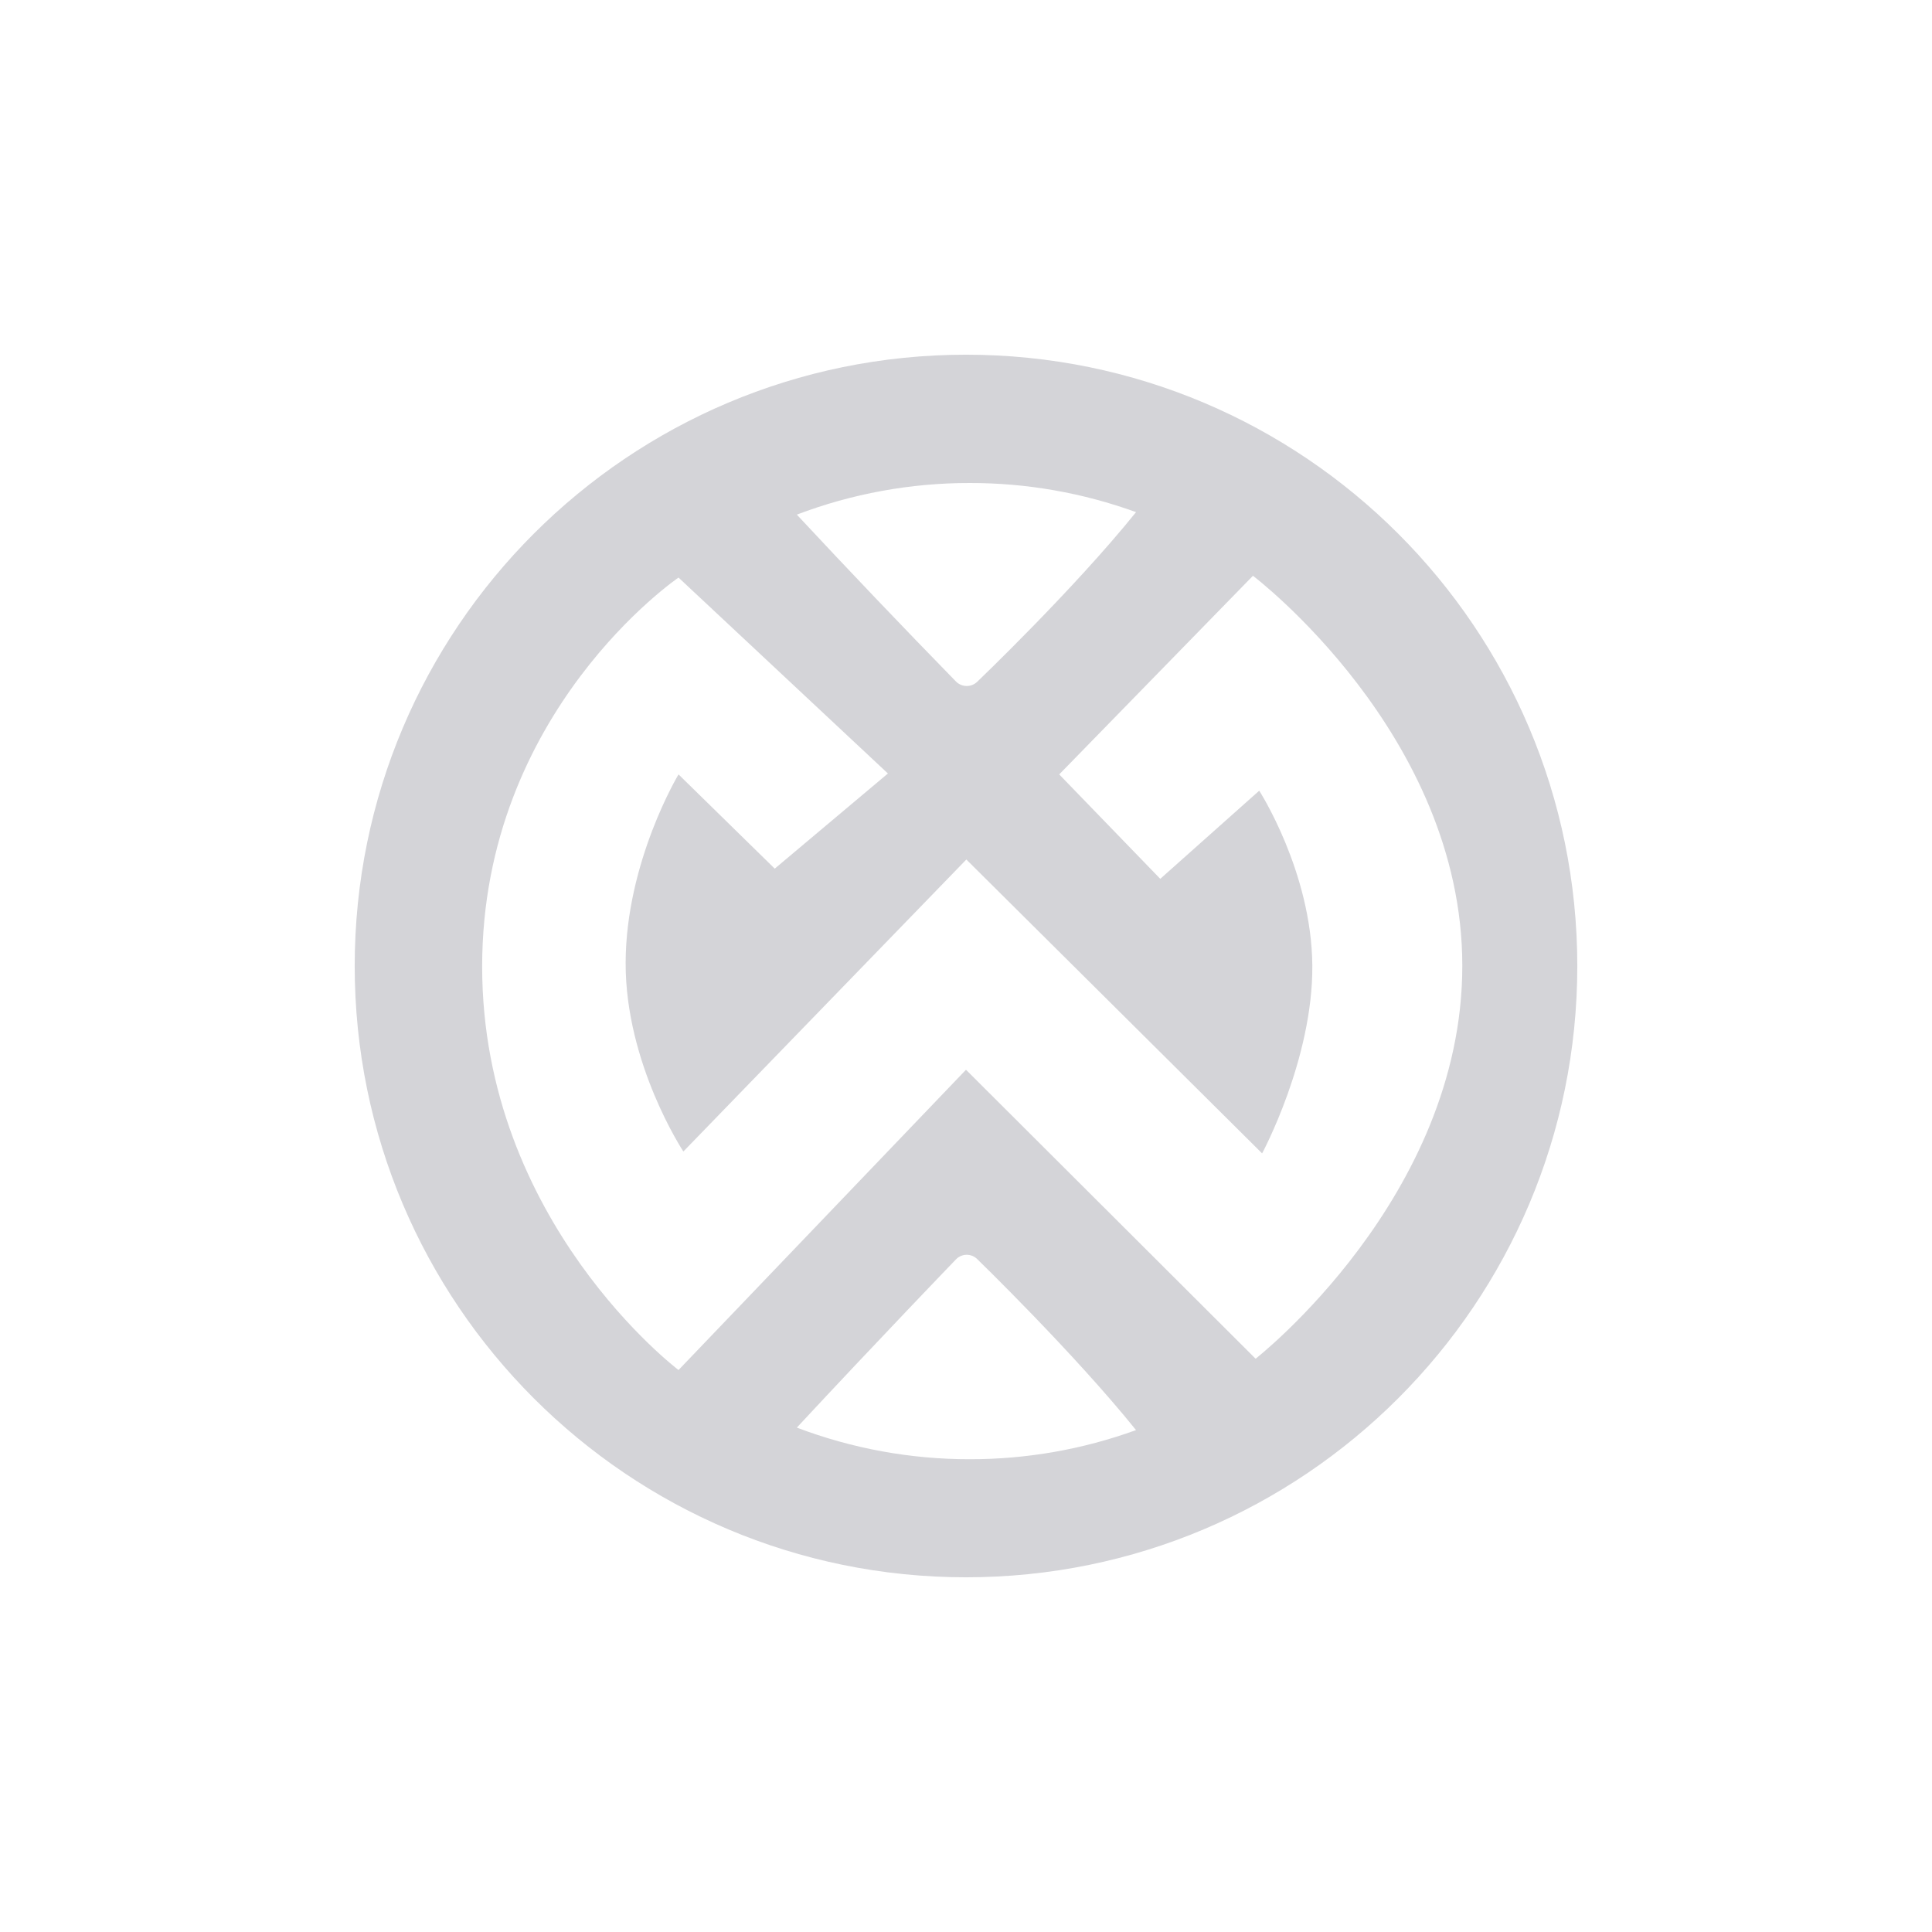
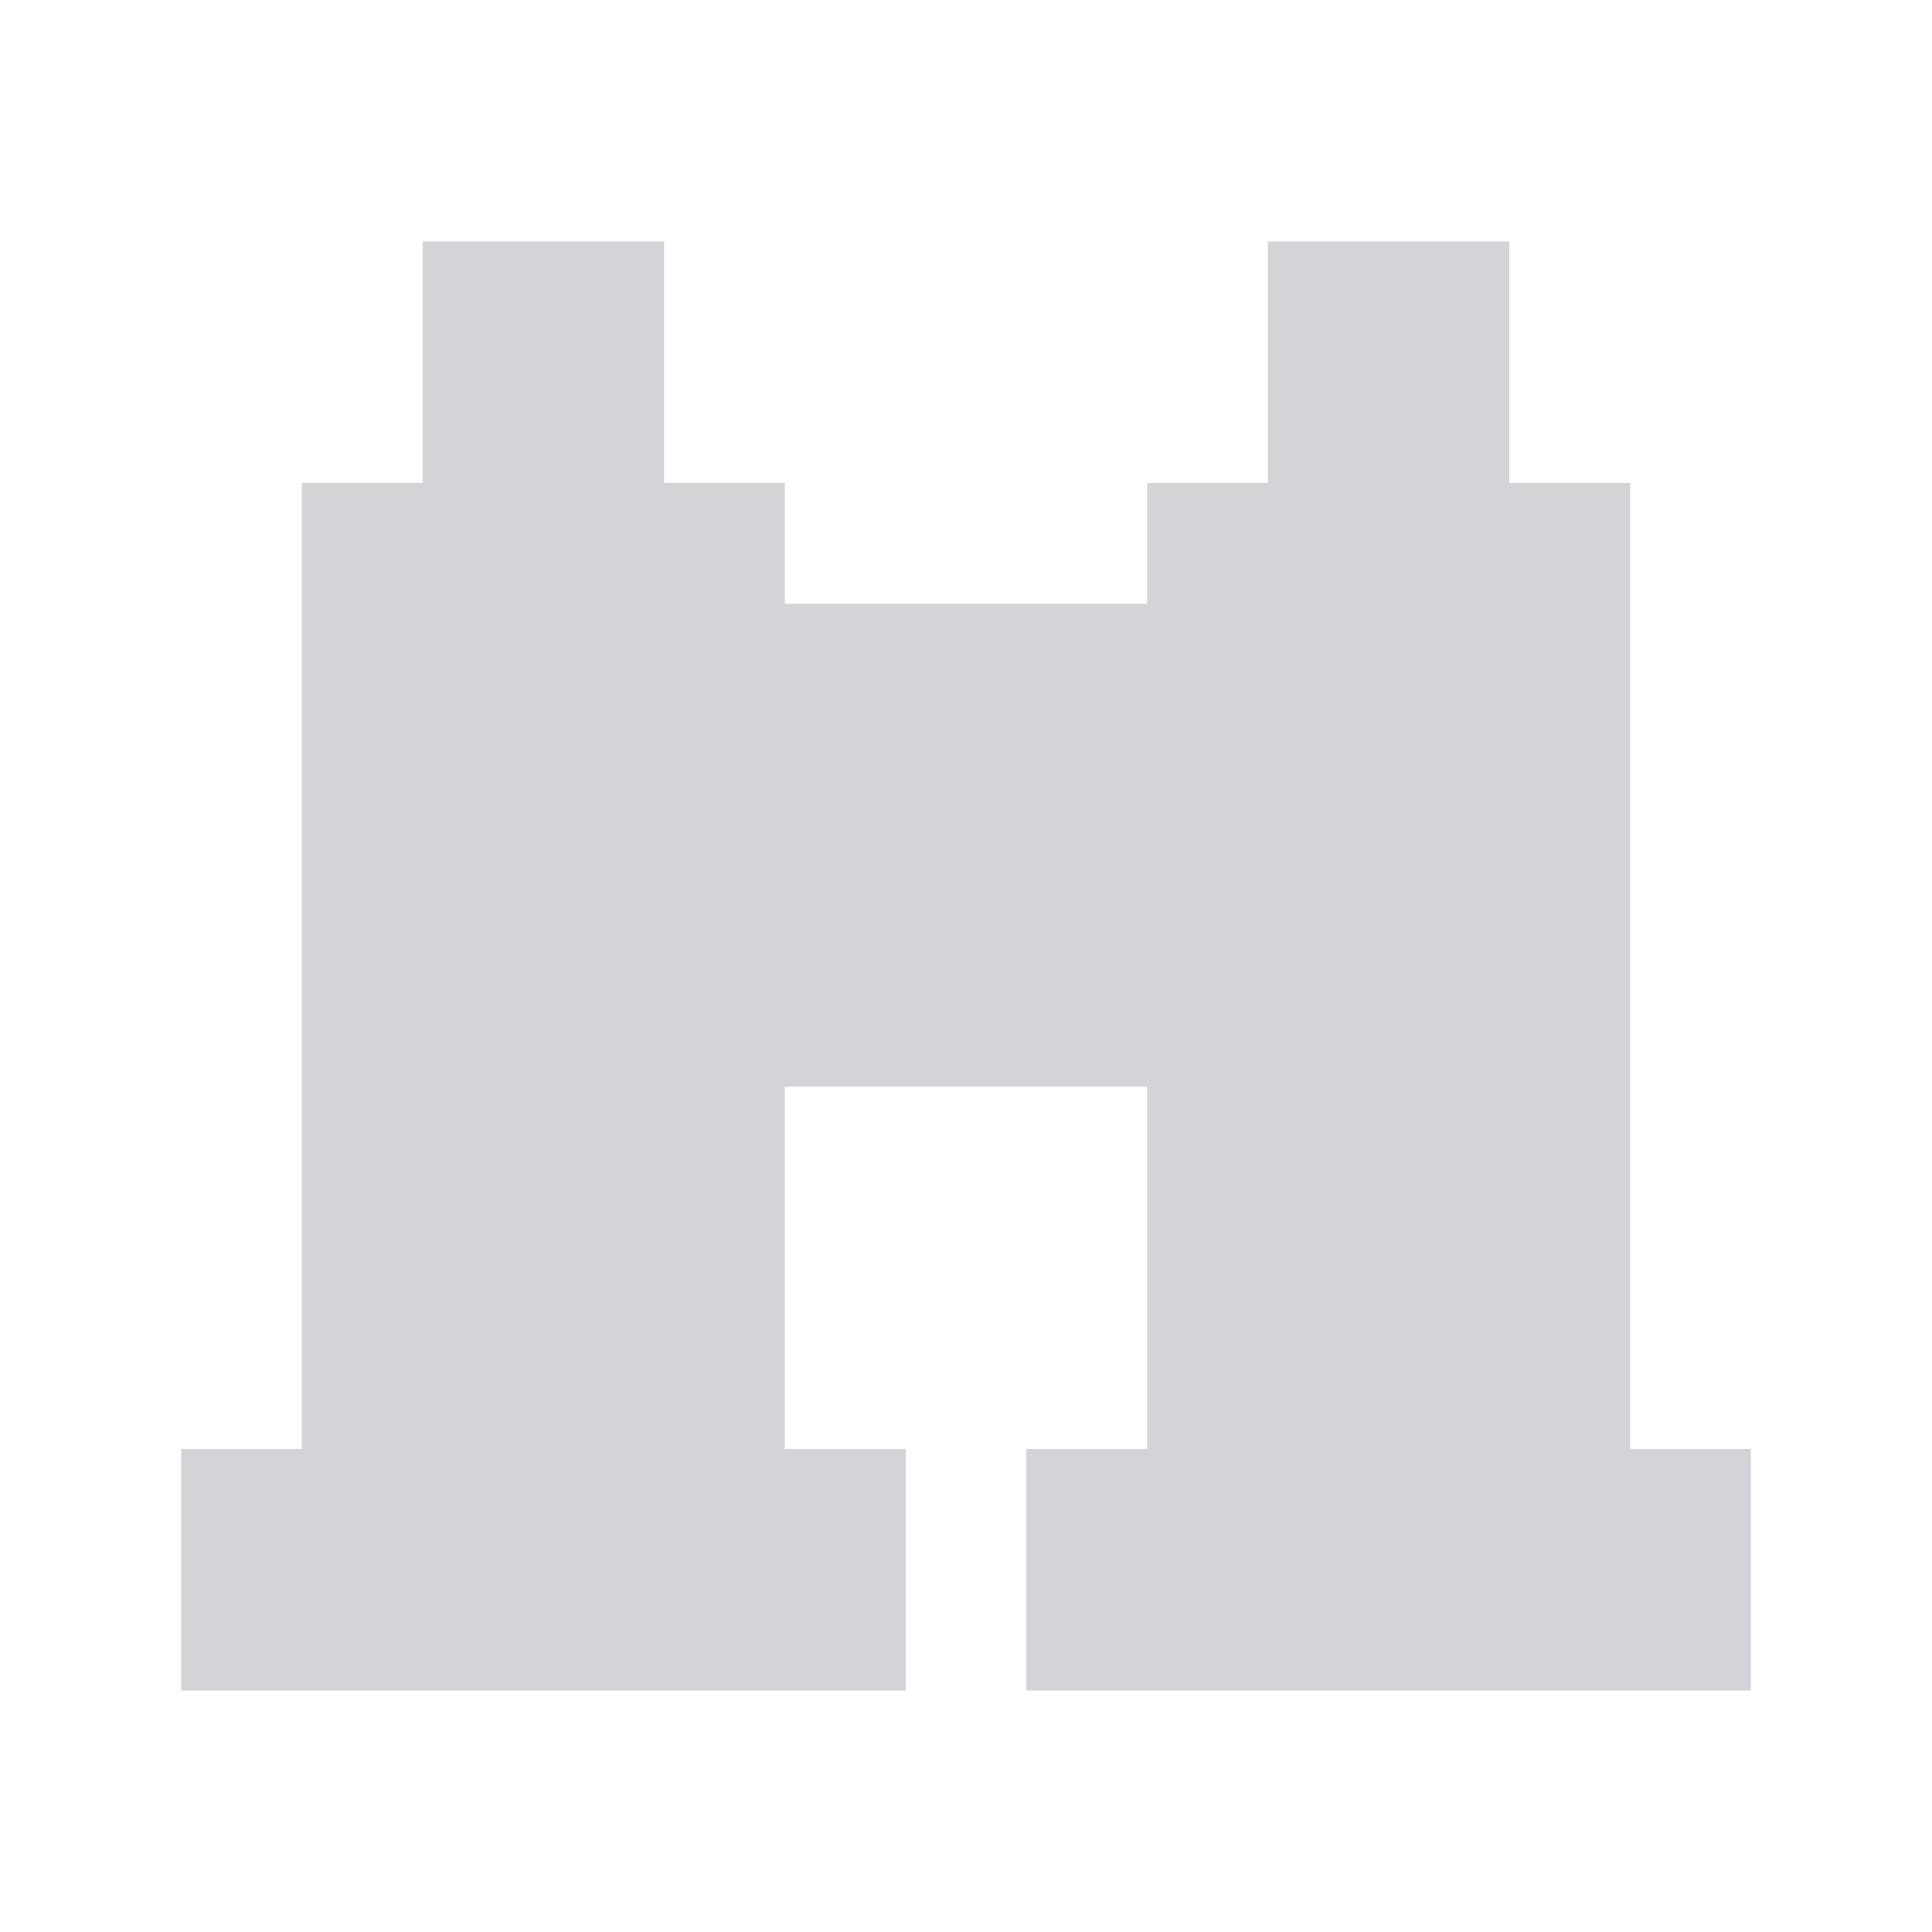
- <svg xmlns="http://www.w3.org/2000/svg" fill="#d4d4d8" viewBox="0 0 256 256">
+ <svg xmlns="http://www.w3.org/2000/svg" version="1.1" id="Uploaded to svgrepo.com" viewBox="0 0 32 32" xml:space="preserve" fill="#000000">
  <g id="SVGRepo_bgCarrier" stroke-width="0" />
  <g id="SVGRepo_tracerCarrier" stroke-linecap="round" stroke-linejoin="round" />
  <g id="SVGRepo_iconCarrier">
-     <path d="M128 209c-44.735 0-81-36.265-81-81s36.265-81 81-81 81 36.265 81 81-36.265 81-81 81zm22.53-141.14A64.379 64.379 0 0 0 128.5 64a64.352 64.352 0 0 0-22.917 4.19 1317.969 1317.969 0 0 0 21.079 22.104c.77.79 2.042.806 2.831.038 0 0 12.798-12.235 21.038-22.472zm0 121.635c-8.239-10.237-21.05-22.665-21.05-22.665a1.975 1.975 0 0 0-2.806.041s-10.22 10.605-21.09 22.294a64.352 64.352 0 0 0 22.916 4.19 64.379 64.379 0 0 0 22.03-3.86zM89.908 76.531s-26.02 17.694-26.02 51.538c0 33.845 26.02 53.465 26.02 53.465l38.09-39.787 38.376 38.29s27.389-21.385 27.389-52.066c0-30.682-27.739-51.678-27.739-51.678l-25.672 26.32 13.39 13.837 13.112-11.68s6.936 10.757 7.035 23.153c.098 12.396-6.653 24.904-6.653 24.904l-39.191-38.937-37.495 38.69s-7.684-11.61-7.65-25.002c.035-13.393 7.008-24.966 7.008-24.966l12.75 12.488 14.996-12.609-27.746-25.96z" fill-rule="evenodd" />
+     <style type="text/css"> .afiado_een{fill:#d4d4d8;} </style>
+     <path class="afiado_een" d="M29,24v4H17v-4h2v-6h-6v6h2v4H3v-4h2V8h2V4h4v4h2l0,2h6V8h2V4h4v4h2v16H29z" />
  </g>
</svg>
